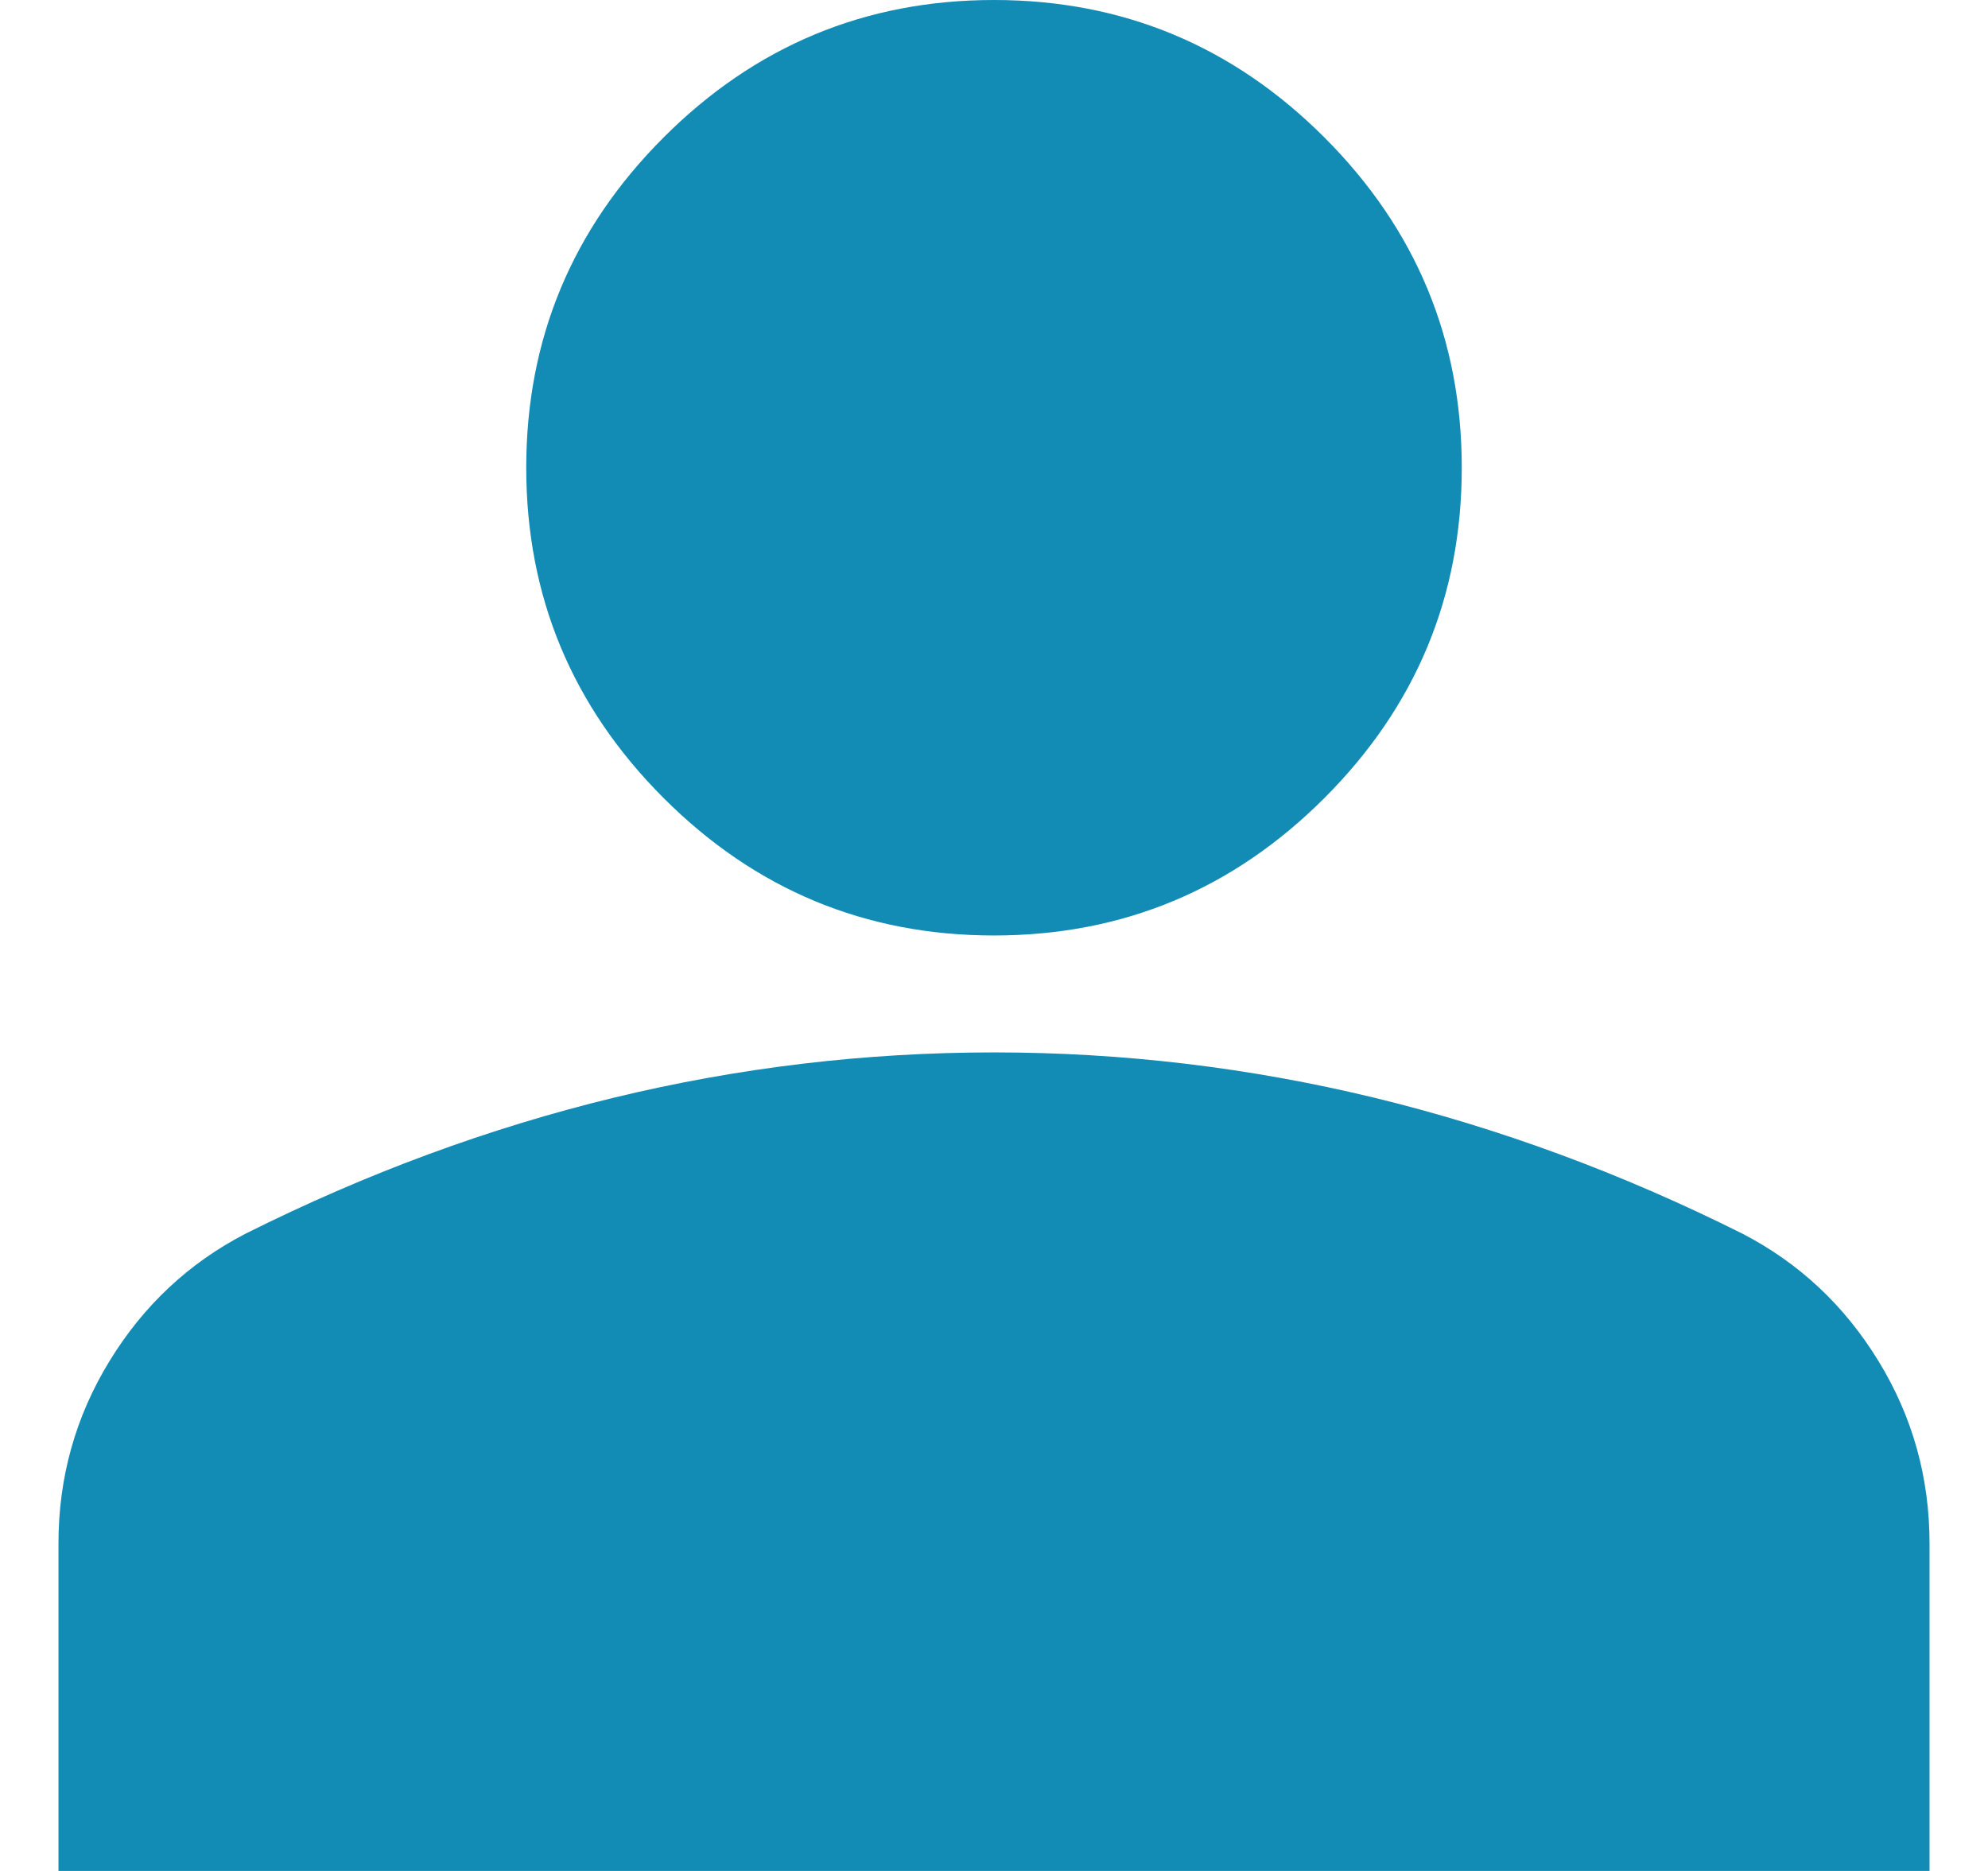
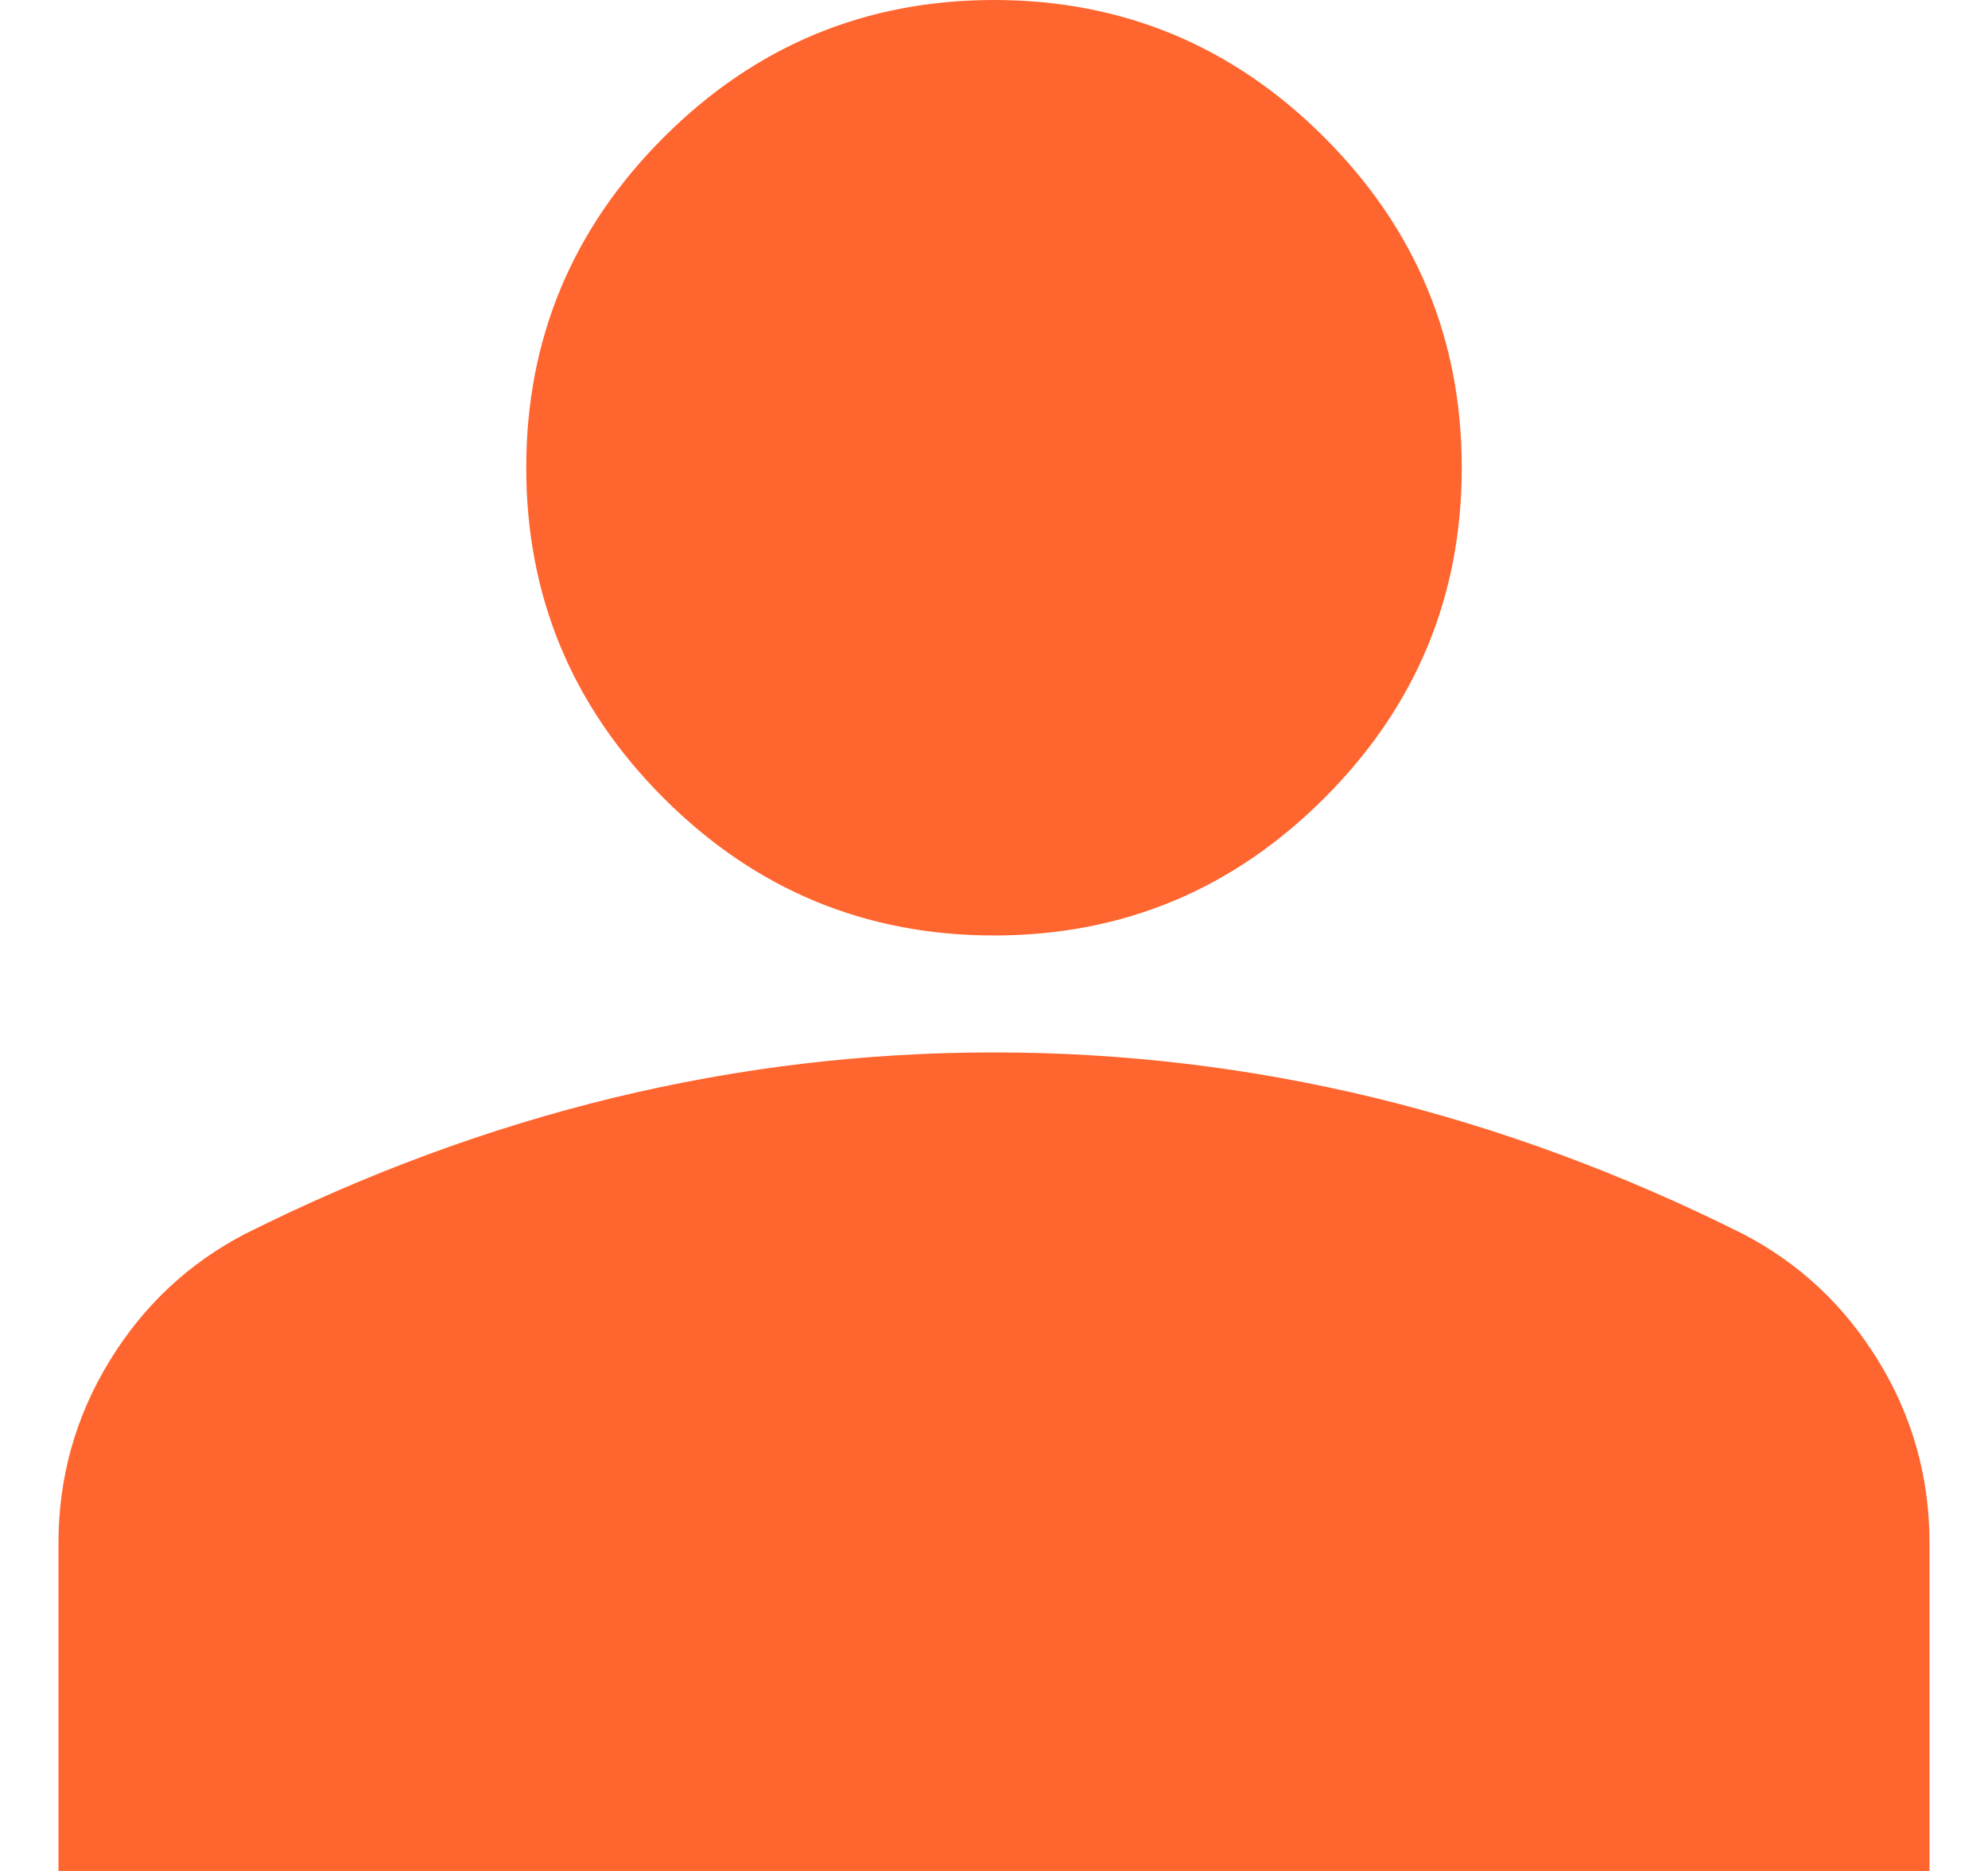
<svg xmlns="http://www.w3.org/2000/svg" width="17" height="16" viewBox="0 0 17 16" fill="none">
-   <path d="M8.5 8C7.4 8 6.458 7.608 5.675 6.825C4.892 6.042 4.5 5.1 4.5 4C4.5 2.9 4.892 1.958 5.675 1.175C6.458 0.392 7.4 0 8.5 0C9.6 0 10.542 0.392 11.325 1.175C12.108 1.958 12.5 2.9 12.5 4C12.5 5.1 12.108 6.042 11.325 6.825C10.542 7.608 9.6 8 8.5 8ZM0.5 16V13.2C0.5 12.633 0.646 12.113 0.938 11.637C1.229 11.162 1.617 10.8 2.1 10.55C3.133 10.033 4.183 9.646 5.25 9.387C6.317 9.129 7.4 9 8.5 9C9.6 9 10.683 9.129 11.75 9.387C12.817 9.646 13.867 10.033 14.9 10.55C15.383 10.8 15.771 11.162 16.062 11.637C16.354 12.113 16.5 12.633 16.5 13.2V16H0.5Z" fill="#128CB5" />
+   <path d="M8.5 8C7.4 8 6.458 7.608 5.675 6.825C4.892 6.042 4.5 5.1 4.5 4C4.5 2.9 4.892 1.958 5.675 1.175C6.458 0.392 7.4 0 8.5 0C9.6 0 10.542 0.392 11.325 1.175C12.108 1.958 12.5 2.9 12.5 4C12.5 5.1 12.108 6.042 11.325 6.825C10.542 7.608 9.6 8 8.5 8ZM0.5 16V13.2C0.5 12.633 0.646 12.113 0.938 11.637C1.229 11.162 1.617 10.8 2.1 10.55C3.133 10.033 4.183 9.646 5.25 9.387C6.317 9.129 7.4 9 8.5 9C9.6 9 10.683 9.129 11.75 9.387C12.817 9.646 13.867 10.033 14.9 10.55C15.383 10.8 15.771 11.162 16.062 11.637C16.354 12.113 16.5 12.633 16.5 13.2V16H0.5Z" fill="#FF652E" />
</svg>
